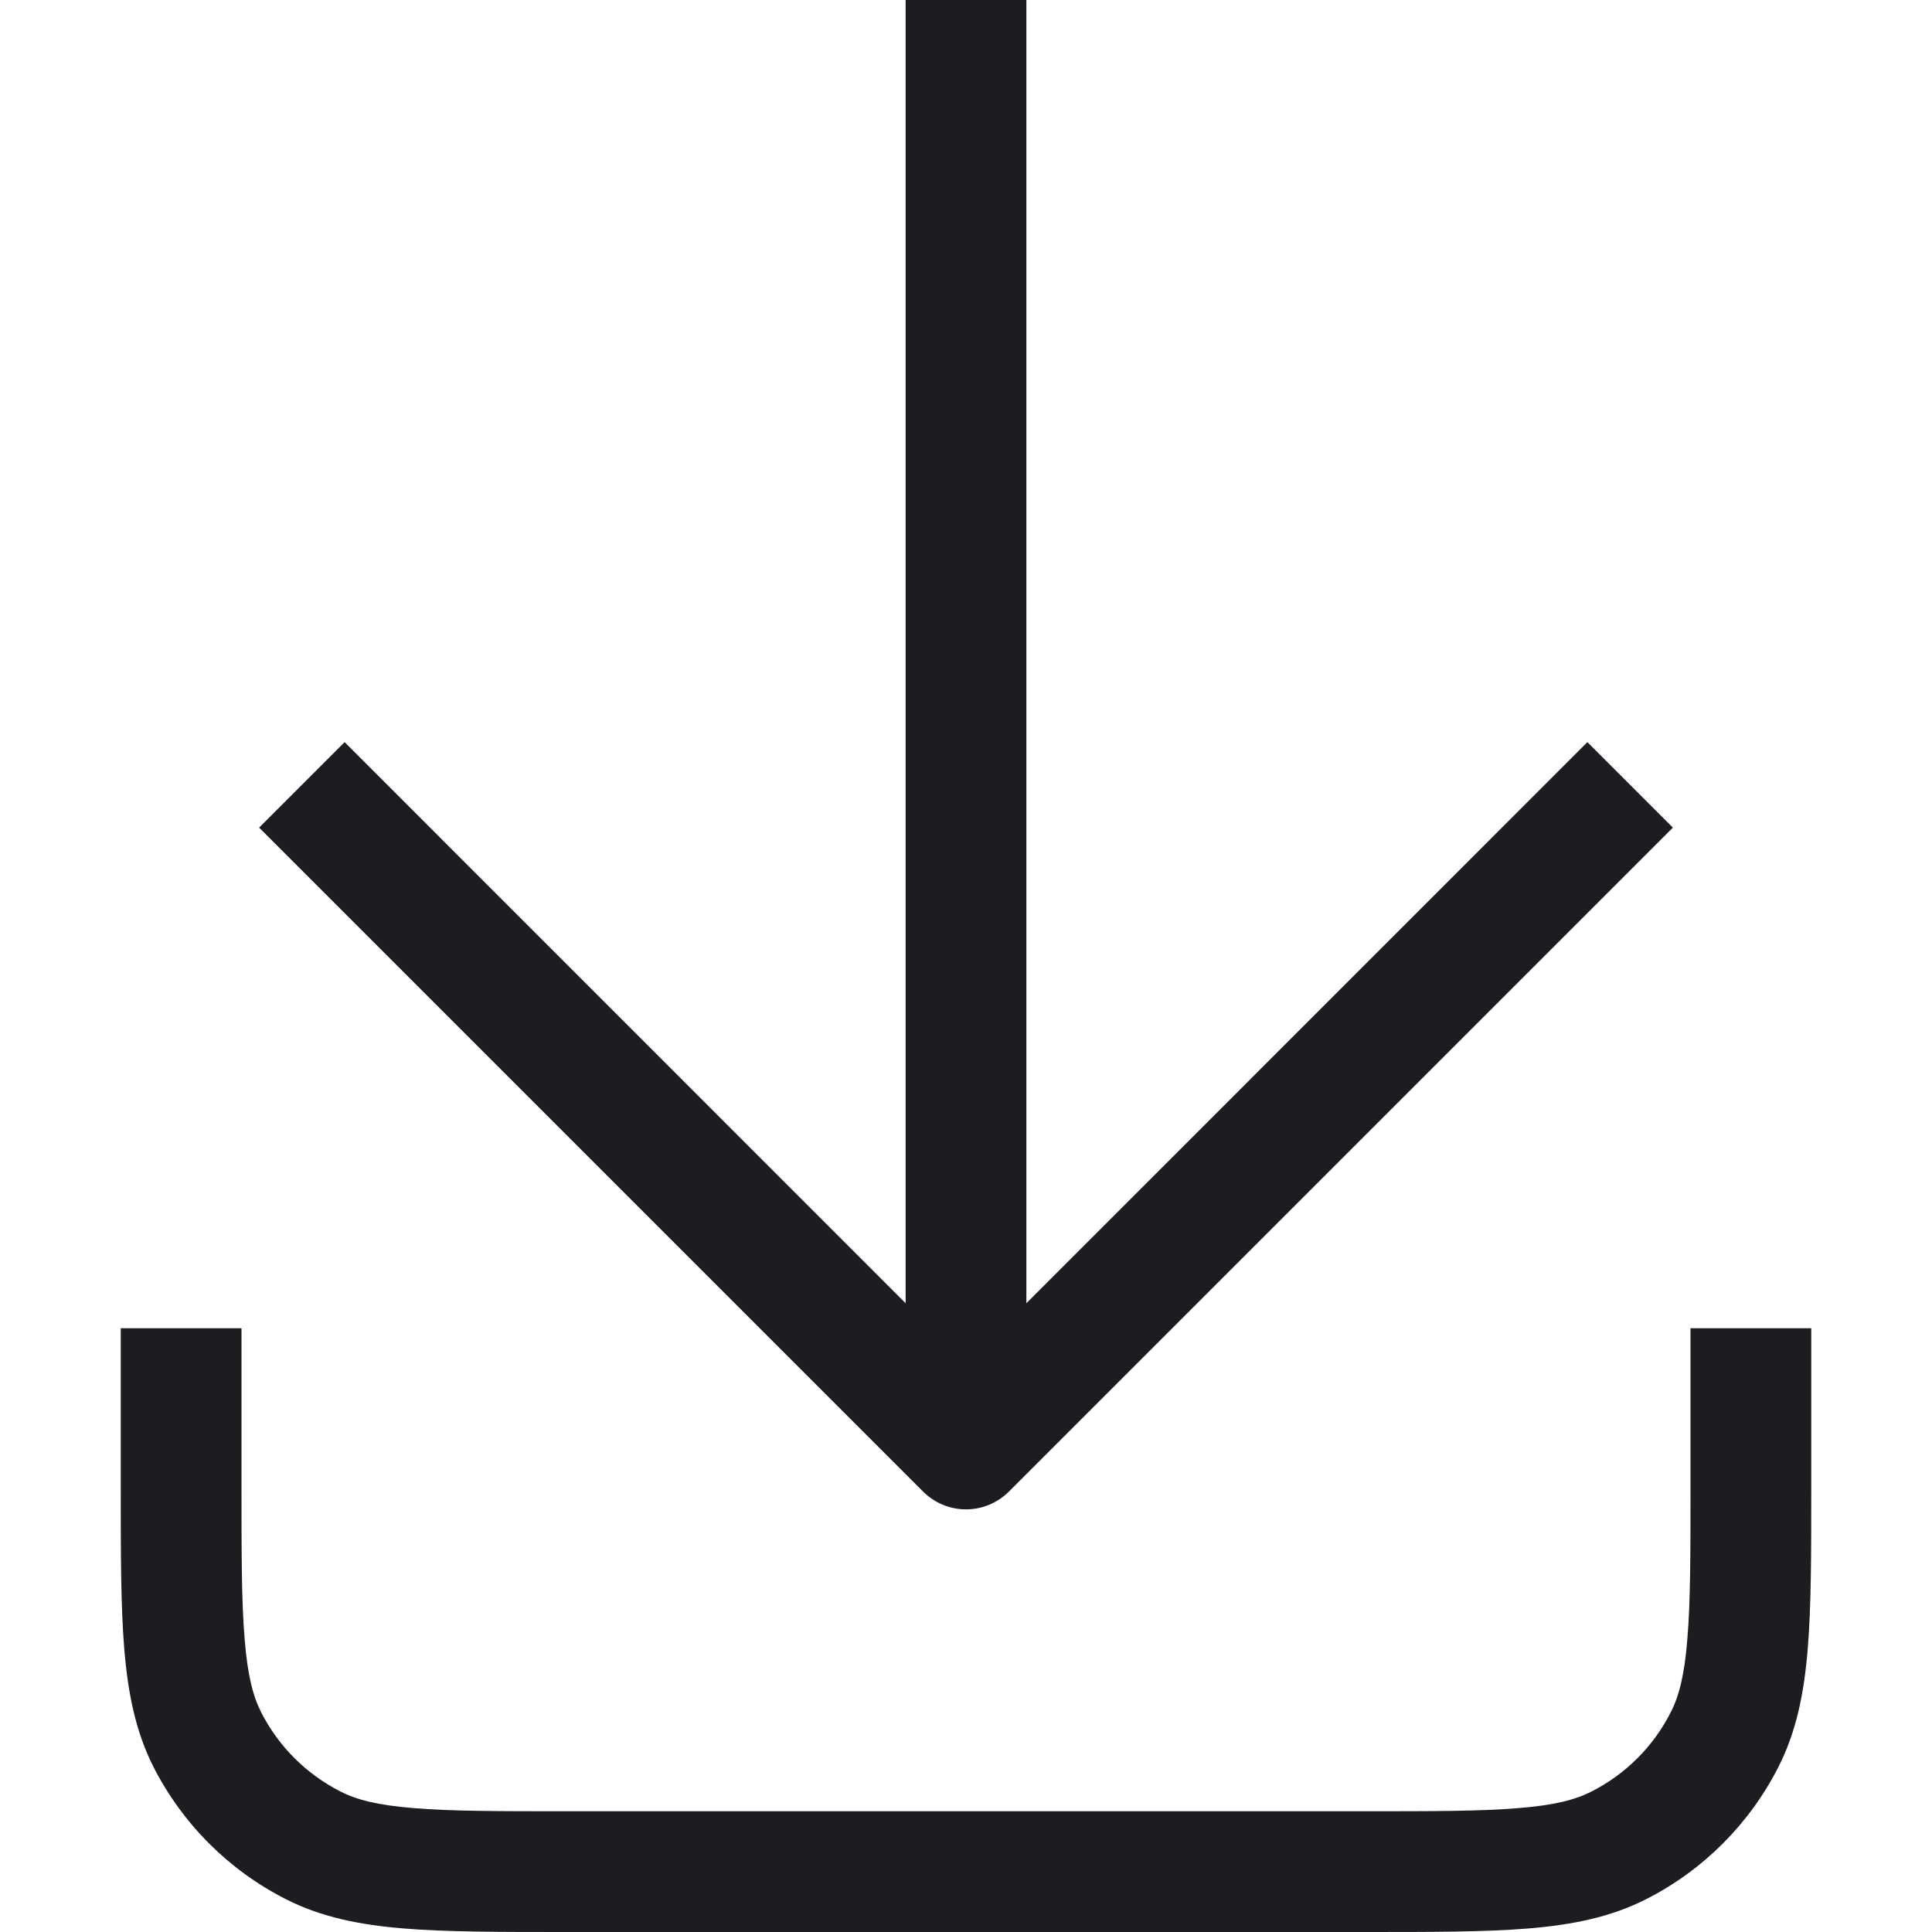
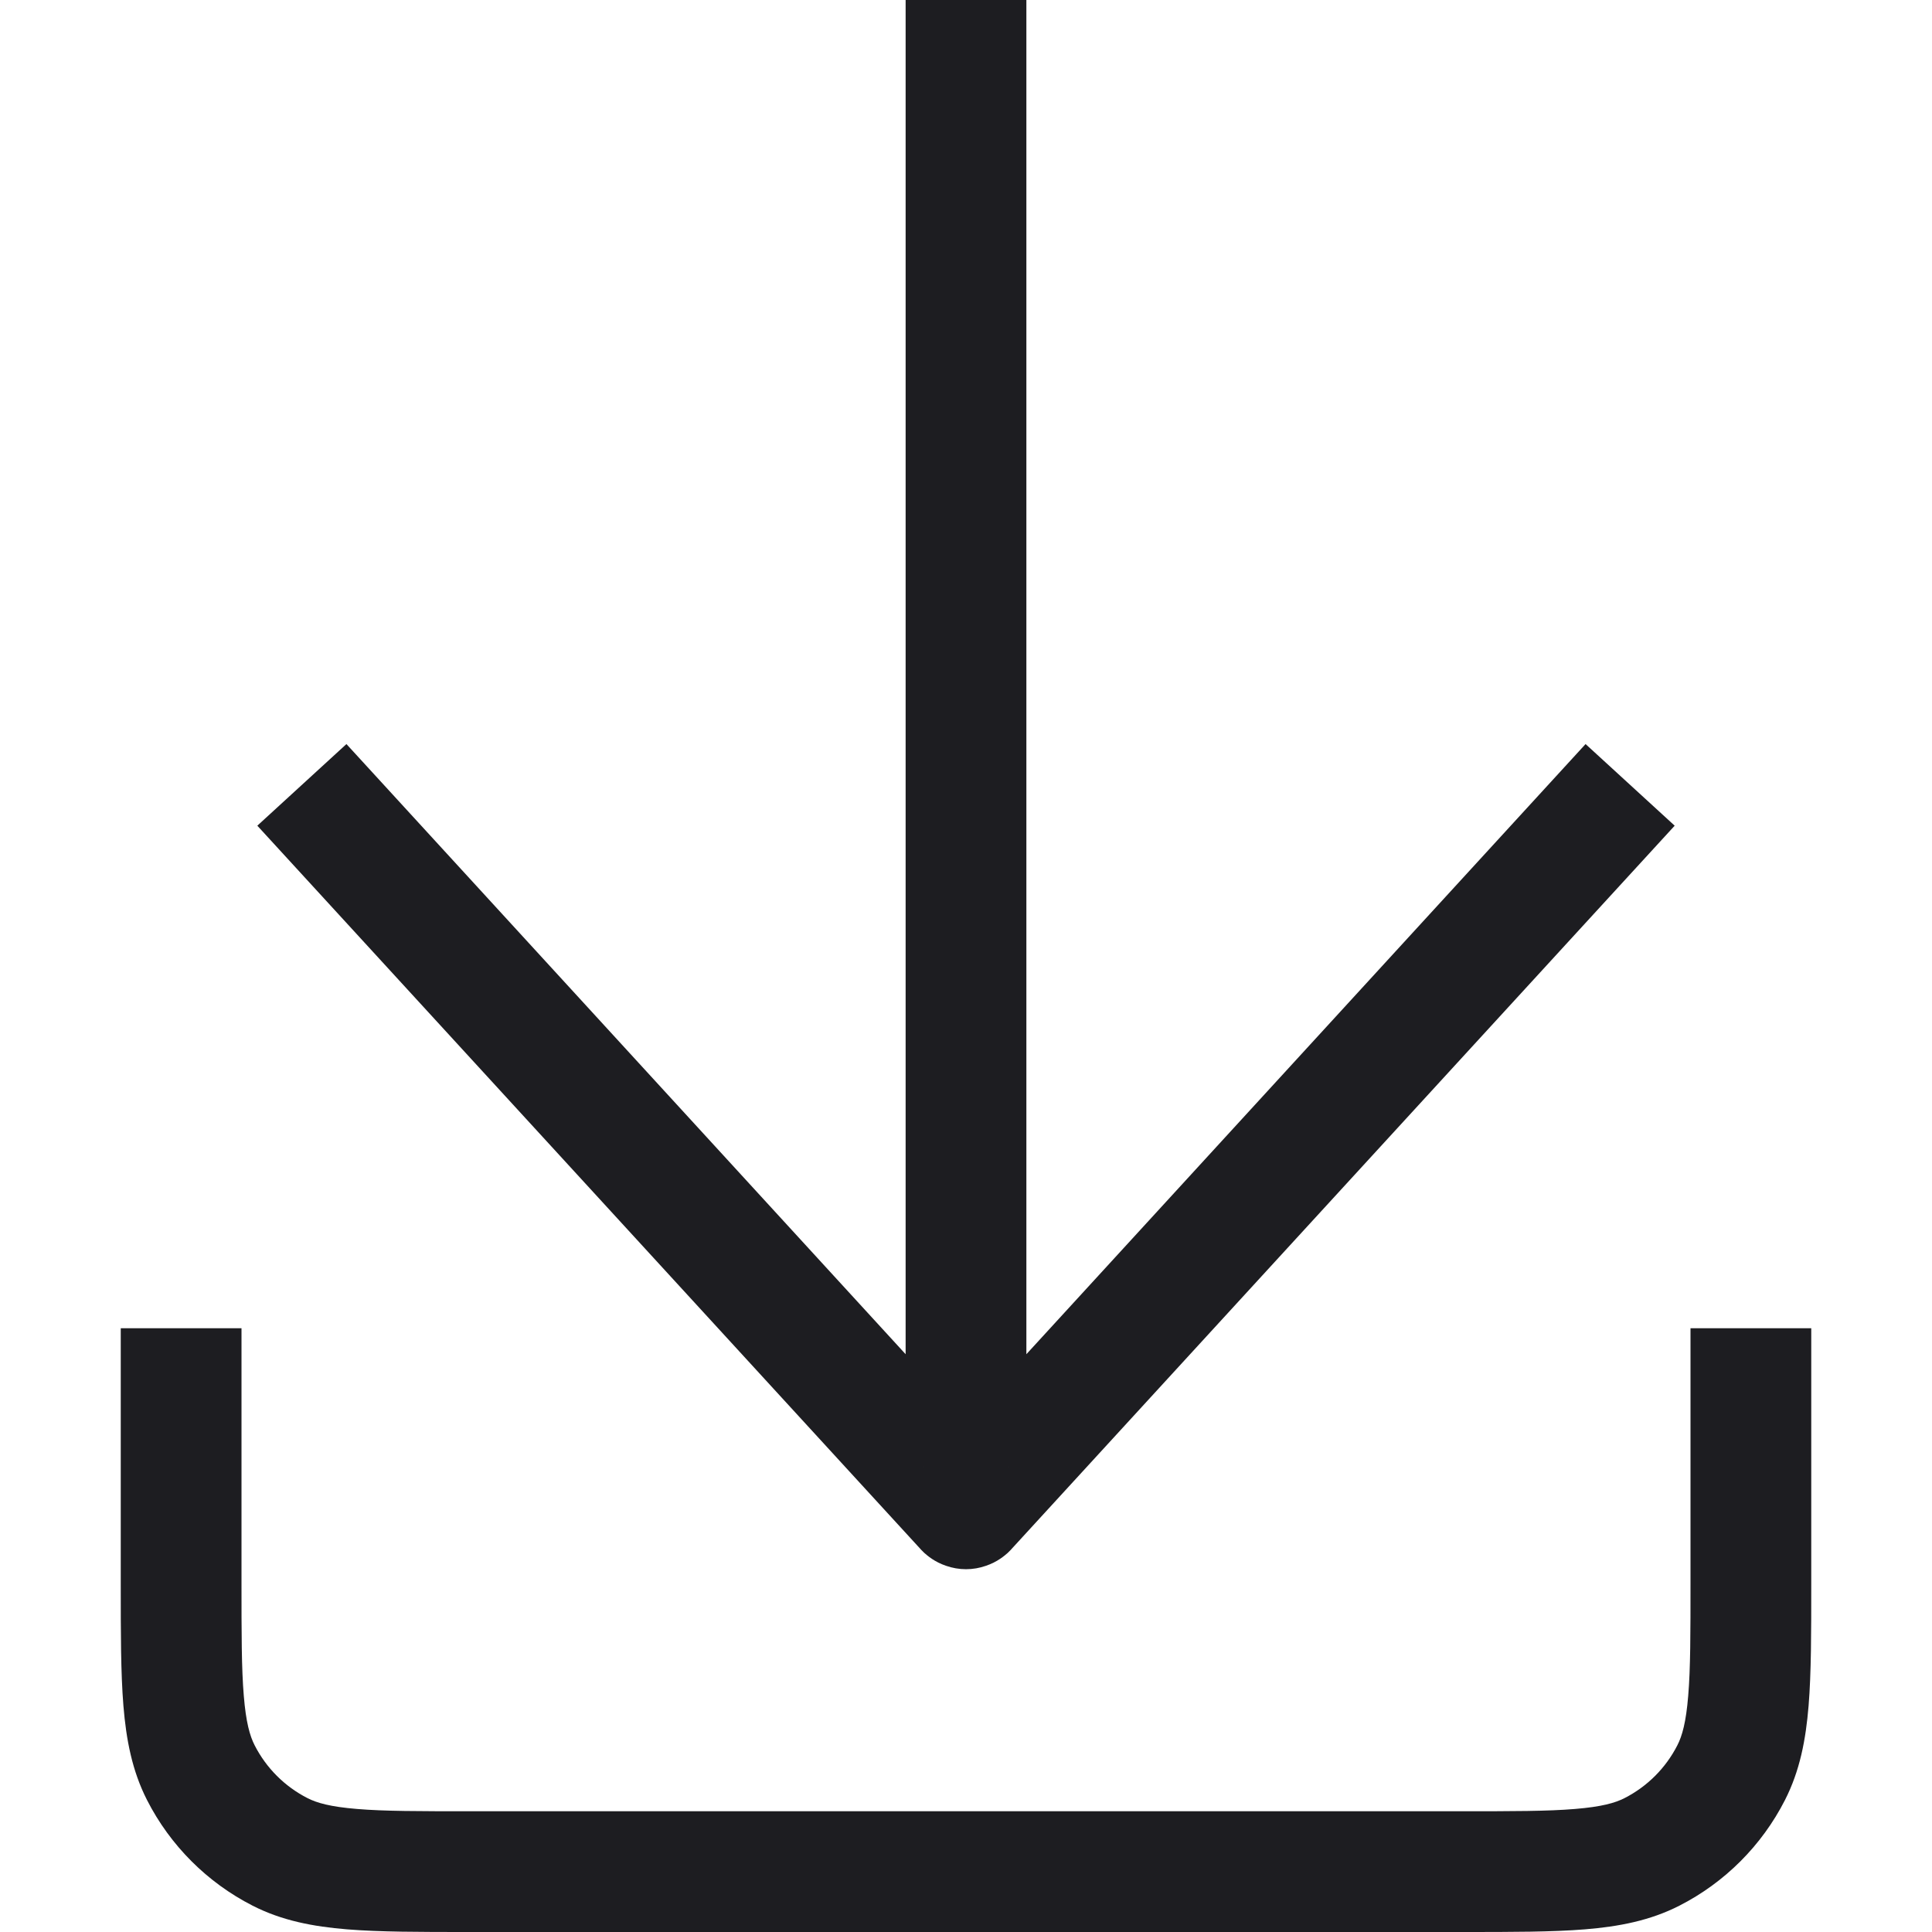
<svg xmlns="http://www.w3.org/2000/svg" width="16" height="16" viewBox="0 0 16 16" fill="none">
-   <path fill-rule="evenodd" clip-rule="evenodd" d="M13.146 6.146L8.5 10.793V0H7.5V10.793L2.854 6.146L2.146 6.854L7.646 12.354C7.74 12.447 7.867 12.5 8 12.5C8.133 12.5 8.26 12.447 8.354 12.354L13.854 6.854L13.146 6.146ZM2 12.3V11H1V12.3L1 12.321C1 12.863 1 13.3 1.029 13.654C1.059 14.019 1.122 14.339 1.272 14.635C1.512 15.105 1.895 15.488 2.365 15.727C2.661 15.878 2.981 15.941 3.346 15.971C3.7 16 4.137 16 4.679 16H4.7H11.3H11.321C11.863 16 12.3 16 12.654 15.971C13.019 15.941 13.339 15.878 13.635 15.727C14.105 15.488 14.488 15.105 14.727 14.635C14.878 14.339 14.941 14.019 14.971 13.654C15 13.3 15 12.863 15 12.322V12.321V12.3V11H14V12.3C14 12.868 14 13.264 13.974 13.573C13.95 13.876 13.904 14.049 13.836 14.181C13.693 14.463 13.463 14.693 13.181 14.836C13.049 14.904 12.876 14.95 12.573 14.974C12.264 15 11.868 15 11.3 15H4.7C4.132 15 3.736 15 3.427 14.974C3.125 14.95 2.951 14.904 2.819 14.836C2.537 14.693 2.307 14.463 2.163 14.181C2.096 14.049 2.05 13.876 2.026 13.573C2 13.264 2 12.868 2 12.3Z" fill="#1D1D21" />
+   <path fill-rule="evenodd" clip-rule="evenodd" d="M8.5 11.215L13.131 6.162L13.869 6.838L8.38 12.825L8.372 12.834C8.368 12.838 8.358 12.848 8.346 12.86C8.321 12.882 8.261 12.935 8.166 12.967C8.058 13.005 7.942 13.005 7.834 12.967C7.739 12.935 7.679 12.882 7.654 12.86C7.642 12.848 7.632 12.838 7.628 12.834L7.62 12.825L2.131 6.838L2.869 6.162L7.5 11.215V0H8.5V11.215ZM1 13.1V11H2V13.1C2 13.528 2 13.819 2.019 14.044C2.037 14.264 2.069 14.376 2.109 14.454C2.205 14.642 2.358 14.795 2.546 14.891C2.624 14.931 2.736 14.963 2.956 14.981C3.181 15 3.472 15 3.9 15H12.1C12.528 15 12.819 15 13.044 14.981C13.264 14.963 13.376 14.931 13.454 14.891C13.642 14.795 13.795 14.642 13.891 14.454C13.931 14.376 13.963 14.264 13.981 14.044C14 13.819 14 13.528 14 13.1V11H15V13.1V13.121C15 13.523 15 13.855 14.978 14.126C14.955 14.407 14.906 14.665 14.782 14.908C14.59 15.284 14.284 15.59 13.908 15.782C13.665 15.906 13.407 15.955 13.126 15.978C12.855 16 12.523 16 12.121 16H12.1H3.9H3.879C3.477 16 3.145 16 2.874 15.978C2.593 15.955 2.335 15.906 2.092 15.782C1.716 15.59 1.41 15.284 1.218 14.908C1.094 14.665 1.045 14.407 1.022 14.126C1 13.855 1 13.523 1 13.121V13.121V13.1ZM7.643 12.149C7.64 12.153 7.641 12.152 7.644 12.148L7.643 12.149ZM8.356 12.148C8.359 12.152 8.36 12.153 8.357 12.149L8.356 12.148Z" fill="#1D1D21" />
</svg>
